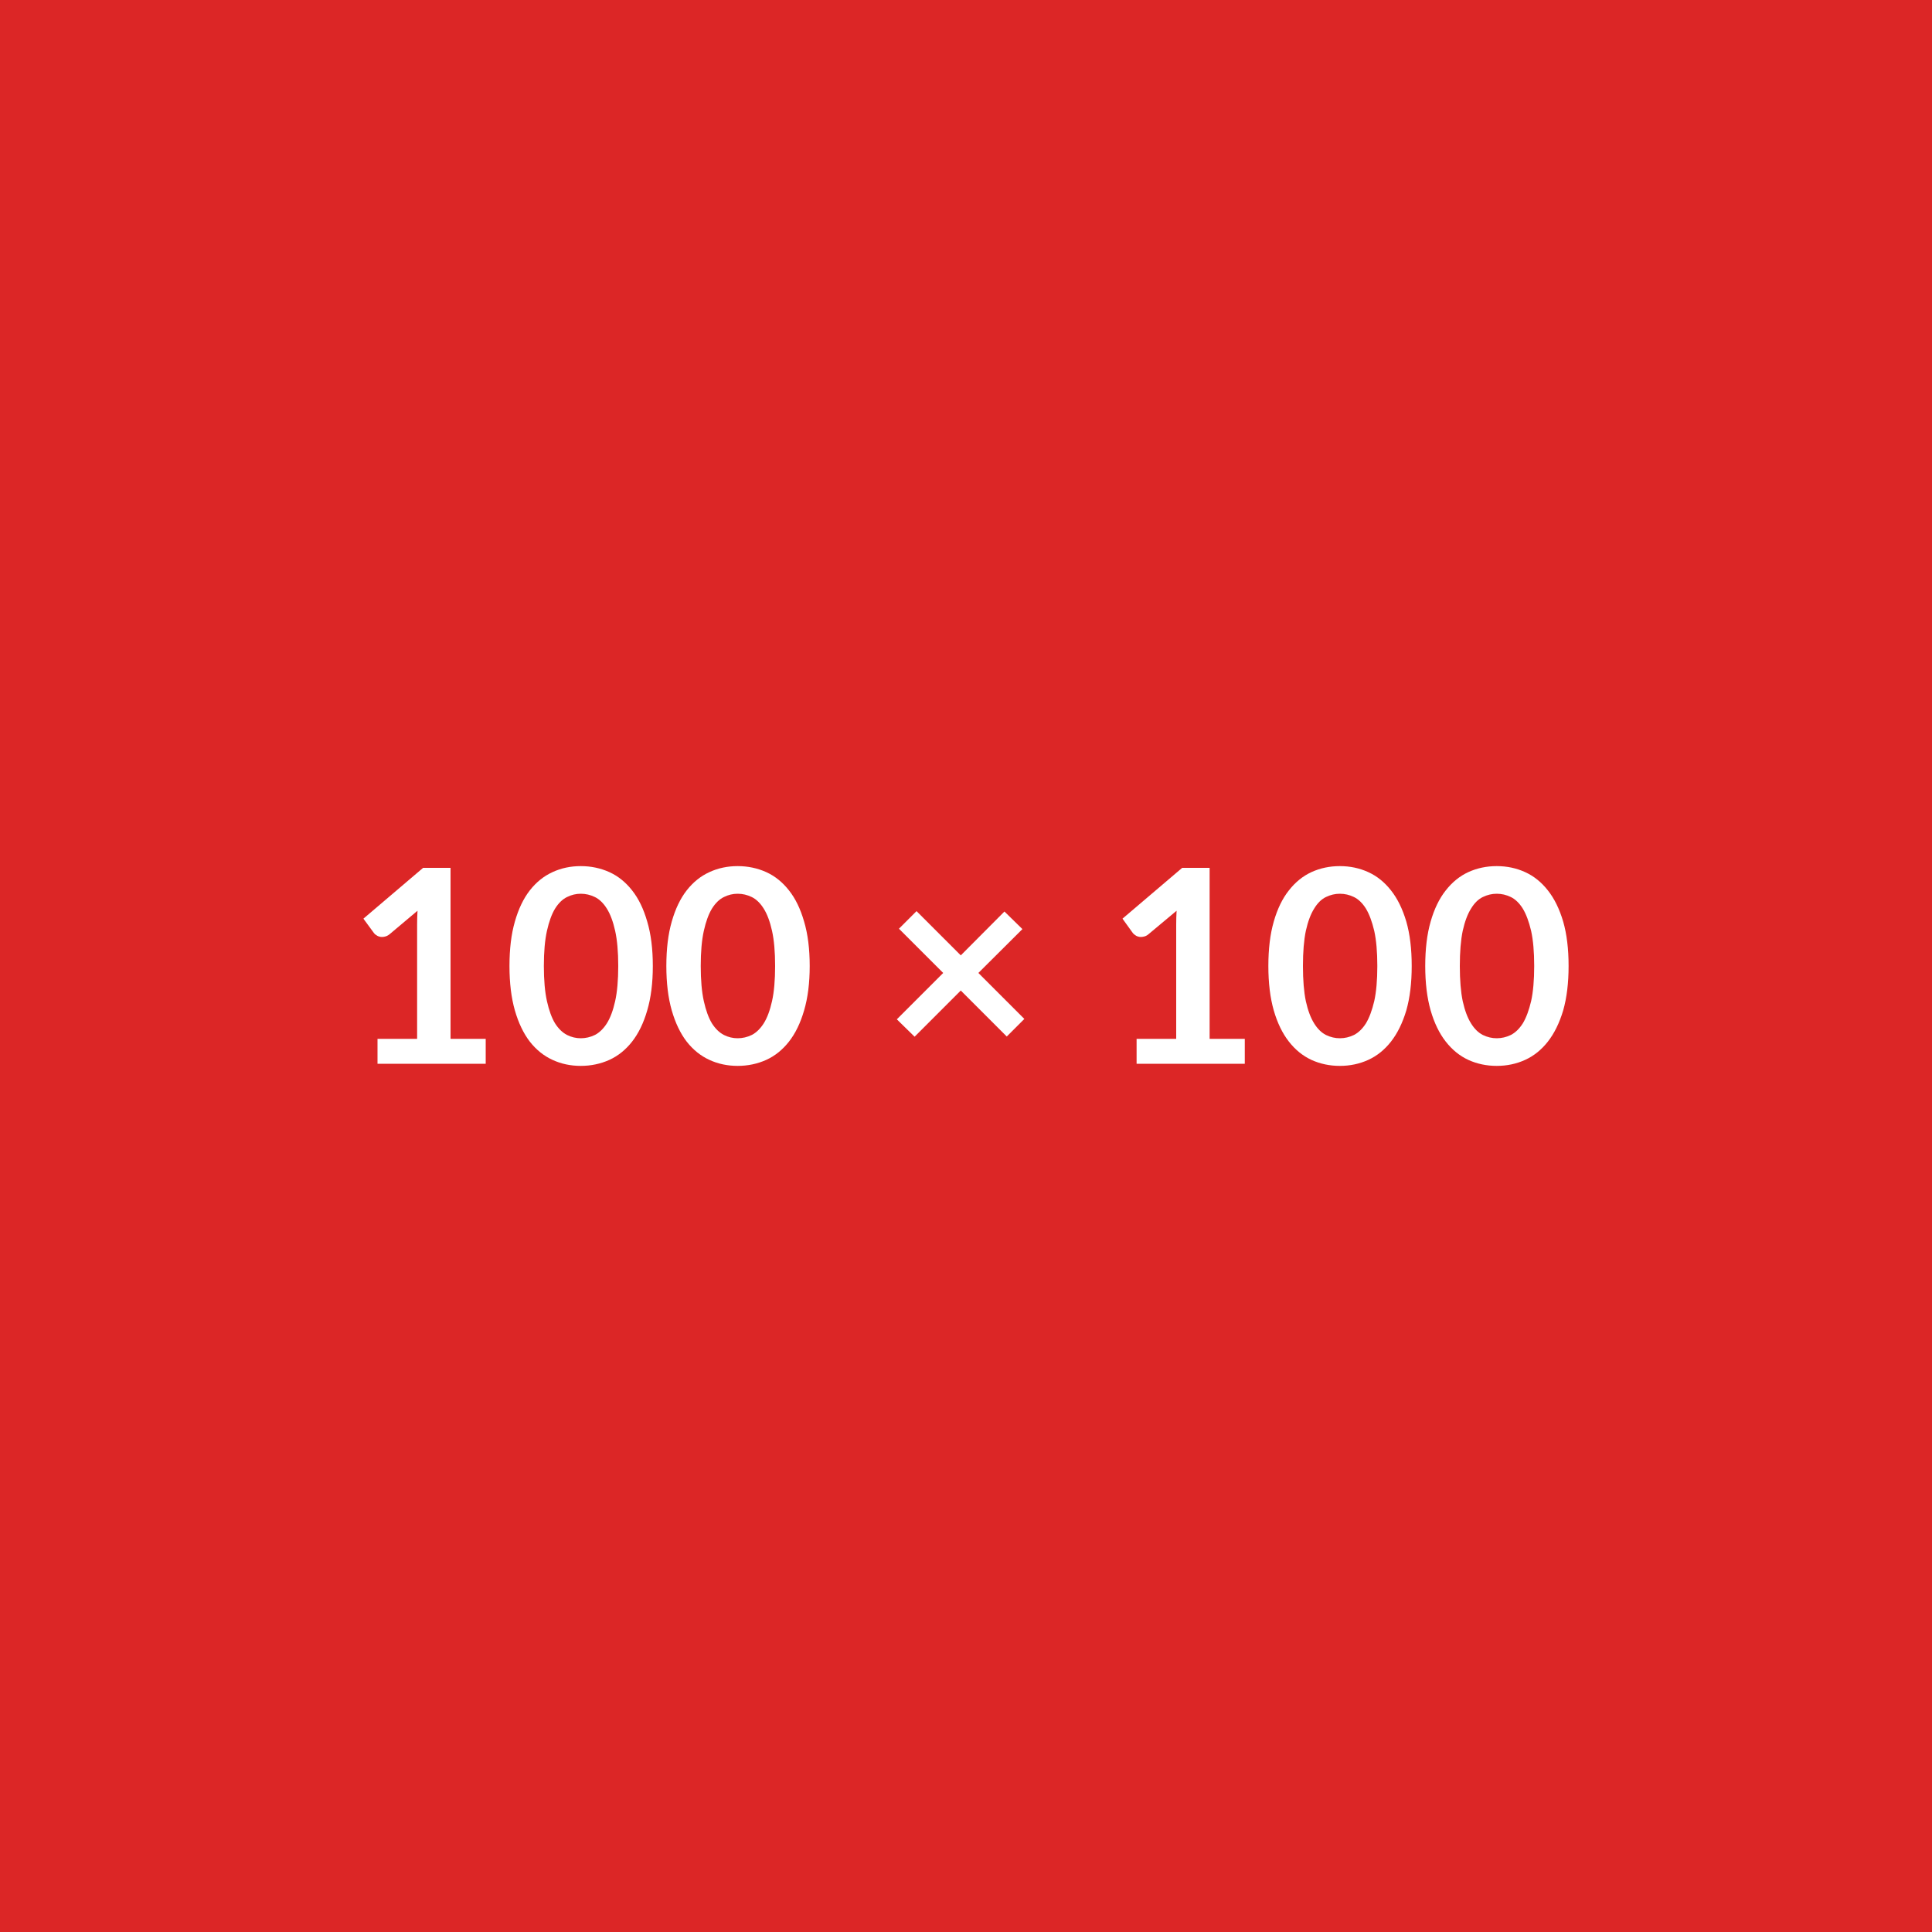
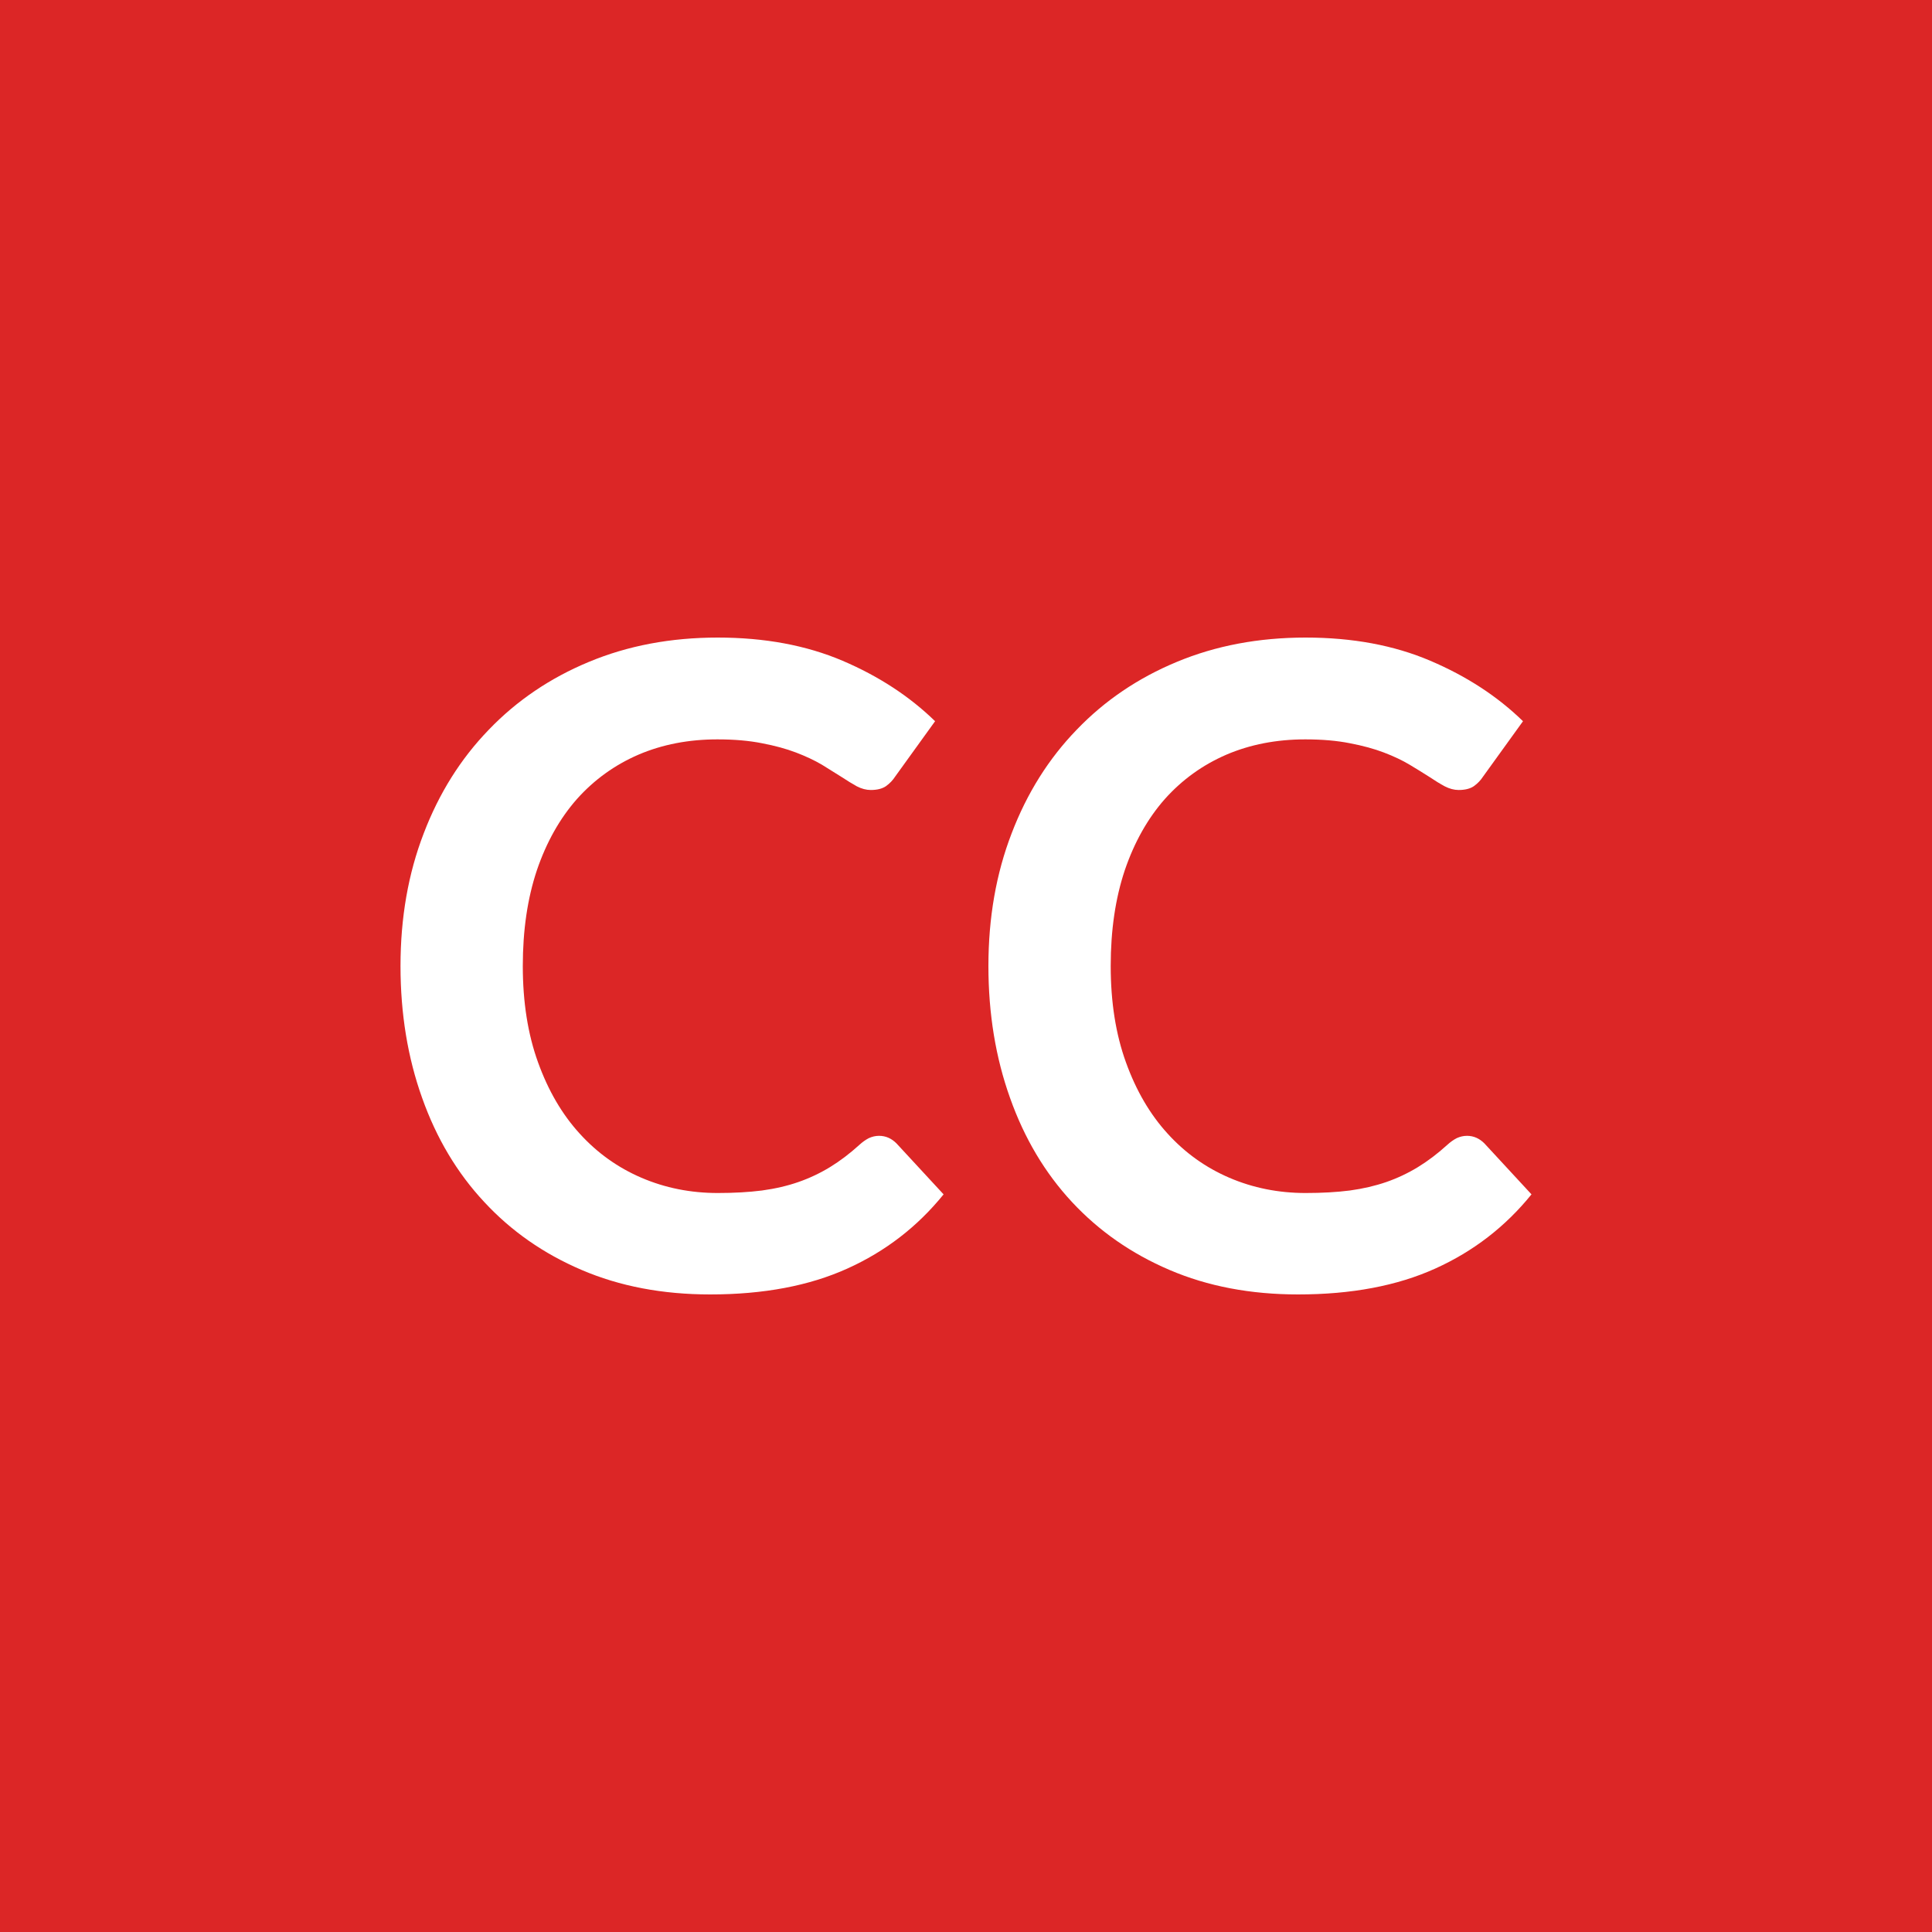
<svg xmlns="http://www.w3.org/2000/svg" width="100" height="100" viewBox="0 0 100 100">
  <rect width="100%" height="100%" fill="#dc2626" />
-   <path fill="#ffffff" d="M23.32 53.77h1.82v1.29h-5.6v-1.29h2.05v-5.91q0-.35.02-.72l-1.45 1.22q-.13.1-.25.12-.12.03-.23.01t-.19-.08q-.09-.05-.13-.11l-.55-.75 3.09-2.63h1.42zM33.79 50q0 1.32-.29 2.3-.28.97-.78 1.61t-1.18.95q-.69.31-1.48.31t-1.46-.31q-.68-.31-1.18-.95-.49-.64-.77-1.61-.28-.98-.28-2.3 0-1.33.28-2.3.28-.98.77-1.61.5-.64 1.18-.95.67-.31 1.46-.31t1.48.31q.68.31 1.18.95.5.63.78 1.61.29.97.29 2.3M32 50q0-1.1-.16-1.82t-.43-1.15-.62-.6-.73-.17q-.37 0-.71.17-.35.17-.62.6-.26.43-.42 1.15T28.15 50t.16 1.82.42 1.15q.27.42.62.6.34.17.71.17.38 0 .73-.17.35-.18.62-.6.27-.43.43-1.15T32 50m9.91 0q0 1.32-.29 2.3-.28.97-.78 1.61t-1.18.95q-.69.31-1.48.31t-1.46-.31q-.68-.31-1.18-.95-.49-.64-.77-1.61-.28-.98-.28-2.3 0-1.33.28-2.3.28-.98.77-1.61.5-.64 1.18-.95.67-.31 1.46-.31t1.48.31q.68.31 1.18.95.5.63.78 1.61.29.97.29 2.3m-1.79 0q0-1.1-.16-1.82t-.43-1.15-.62-.6-.73-.17q-.37 0-.71.17-.35.17-.62.6-.26.43-.42 1.15T36.27 50t.16 1.82.42 1.15q.27.42.62.6.34.17.71.17.38 0 .73-.17.35-.18.62-.6.27-.43.43-1.15t.16-1.82m12.9 2.74-.91.91-2.38-2.38-2.39 2.39-.92-.9 2.4-2.4-2.29-2.29.91-.91 2.29 2.29 2.26-2.27.93.91-2.28 2.27zm9.59 1.03h1.82v1.29h-5.6v-1.29h2.05v-5.91q0-.35.02-.72l-1.46 1.22q-.12.1-.25.12-.12.03-.23.01t-.19-.08q-.08-.05-.13-.11l-.54-.75 3.09-2.63h1.42zM73.07 50q0 1.32-.28 2.3-.29.97-.79 1.61t-1.18.95-1.47.31-1.47-.31q-.67-.31-1.17-.95t-.78-1.61q-.28-.98-.28-2.3 0-1.33.28-2.3.28-.98.78-1.61.5-.64 1.17-.95.68-.31 1.47-.31t1.47.31 1.18.95q.5.63.79 1.61.28.97.28 2.3m-1.78 0q0-1.1-.16-1.82-.17-.72-.43-1.15-.27-.43-.62-.6t-.73-.17q-.37 0-.72.17t-.61.6q-.27.43-.43 1.15-.15.72-.15 1.82t.15 1.82q.16.72.43 1.15.26.42.61.6.35.17.72.17.38 0 .73-.17.35-.18.62-.6.26-.43.43-1.15.16-.72.16-1.82m9.9 0q0 1.32-.28 2.3-.29.97-.79 1.61t-1.18.95-1.47.31-1.47-.31q-.67-.31-1.17-.95t-.78-1.61q-.28-.98-.28-2.3 0-1.33.28-2.3.28-.98.78-1.61.5-.64 1.17-.95.68-.31 1.47-.31t1.47.31 1.18.95q.5.63.79 1.61.28.97.28 2.3m-1.78 0q0-1.1-.16-1.82-.17-.72-.43-1.15-.27-.43-.62-.6t-.73-.17q-.37 0-.72.17t-.61.6q-.27.43-.43 1.15-.15.72-.15 1.82t.15 1.82q.16.72.43 1.15.26.42.61.6.35.17.72.17.38 0 .73-.17.35-.18.62-.6.26-.43.43-1.15.16-.72.16-1.82" />
+   <path fill="#ffffff" d="M45.5 58.79q.51 0 .9.39l2.44 2.64q-2.03 2.51-4.98 3.84Q40.9 67 36.76 67q-3.7 0-6.66-1.27-2.95-1.26-5.04-3.52-2.1-2.25-3.21-5.38-1.12-3.13-1.12-6.83 0-3.75 1.2-6.86 1.19-3.12 3.37-5.37 2.17-2.26 5.18-3.51Q33.5 33 37.15 33q3.64 0 6.46 1.2 2.81 1.2 4.79 3.13l-2.07 2.87q-.18.28-.47.49-.29.2-.79.2-.35 0-.72-.19-.36-.2-.8-.49-.44-.28-1.01-.63-.58-.34-1.34-.63t-1.76-.48q-1-.2-2.31-.2-2.23 0-4.08.79-1.85.8-3.19 2.3-1.33 1.51-2.07 3.68-.73 2.18-.73 4.96 0 2.81.79 4.99.79 2.19 2.15 3.68 1.36 1.5 3.2 2.29t3.95.79q1.27 0 2.29-.13 1.03-.14 1.89-.44t1.63-.77 1.53-1.16q.23-.21.48-.34.26-.12.53-.12m30.43 0q.51 0 .9.39l2.44 2.64q-2.03 2.51-4.98 3.84Q71.33 67 67.19 67q-3.7 0-6.66-1.27-2.95-1.26-5.05-3.52-2.09-2.25-3.2-5.38-1.12-3.13-1.12-6.83 0-3.75 1.2-6.86 1.19-3.12 3.37-5.37 2.17-2.26 5.18-3.51Q63.93 33 67.58 33q3.64 0 6.45 1.2 2.82 1.2 4.8 3.13l-2.07 2.87q-.18.28-.47.49-.29.2-.79.2-.35 0-.72-.19-.37-.2-.8-.49-.44-.28-1.02-.63-.57-.34-1.33-.63t-1.76-.48q-1-.2-2.31-.2-2.23 0-4.08.79-1.85.8-3.19 2.3-1.33 1.51-2.07 3.68-.73 2.18-.73 4.96 0 2.81.79 4.99.79 2.19 2.15 3.68 1.36 1.5 3.2 2.29t3.95.79q1.27 0 2.29-.13 1.02-.14 1.89-.44.86-.3 1.63-.77t1.53-1.16q.23-.21.48-.34.26-.12.53-.12" />
</svg>
